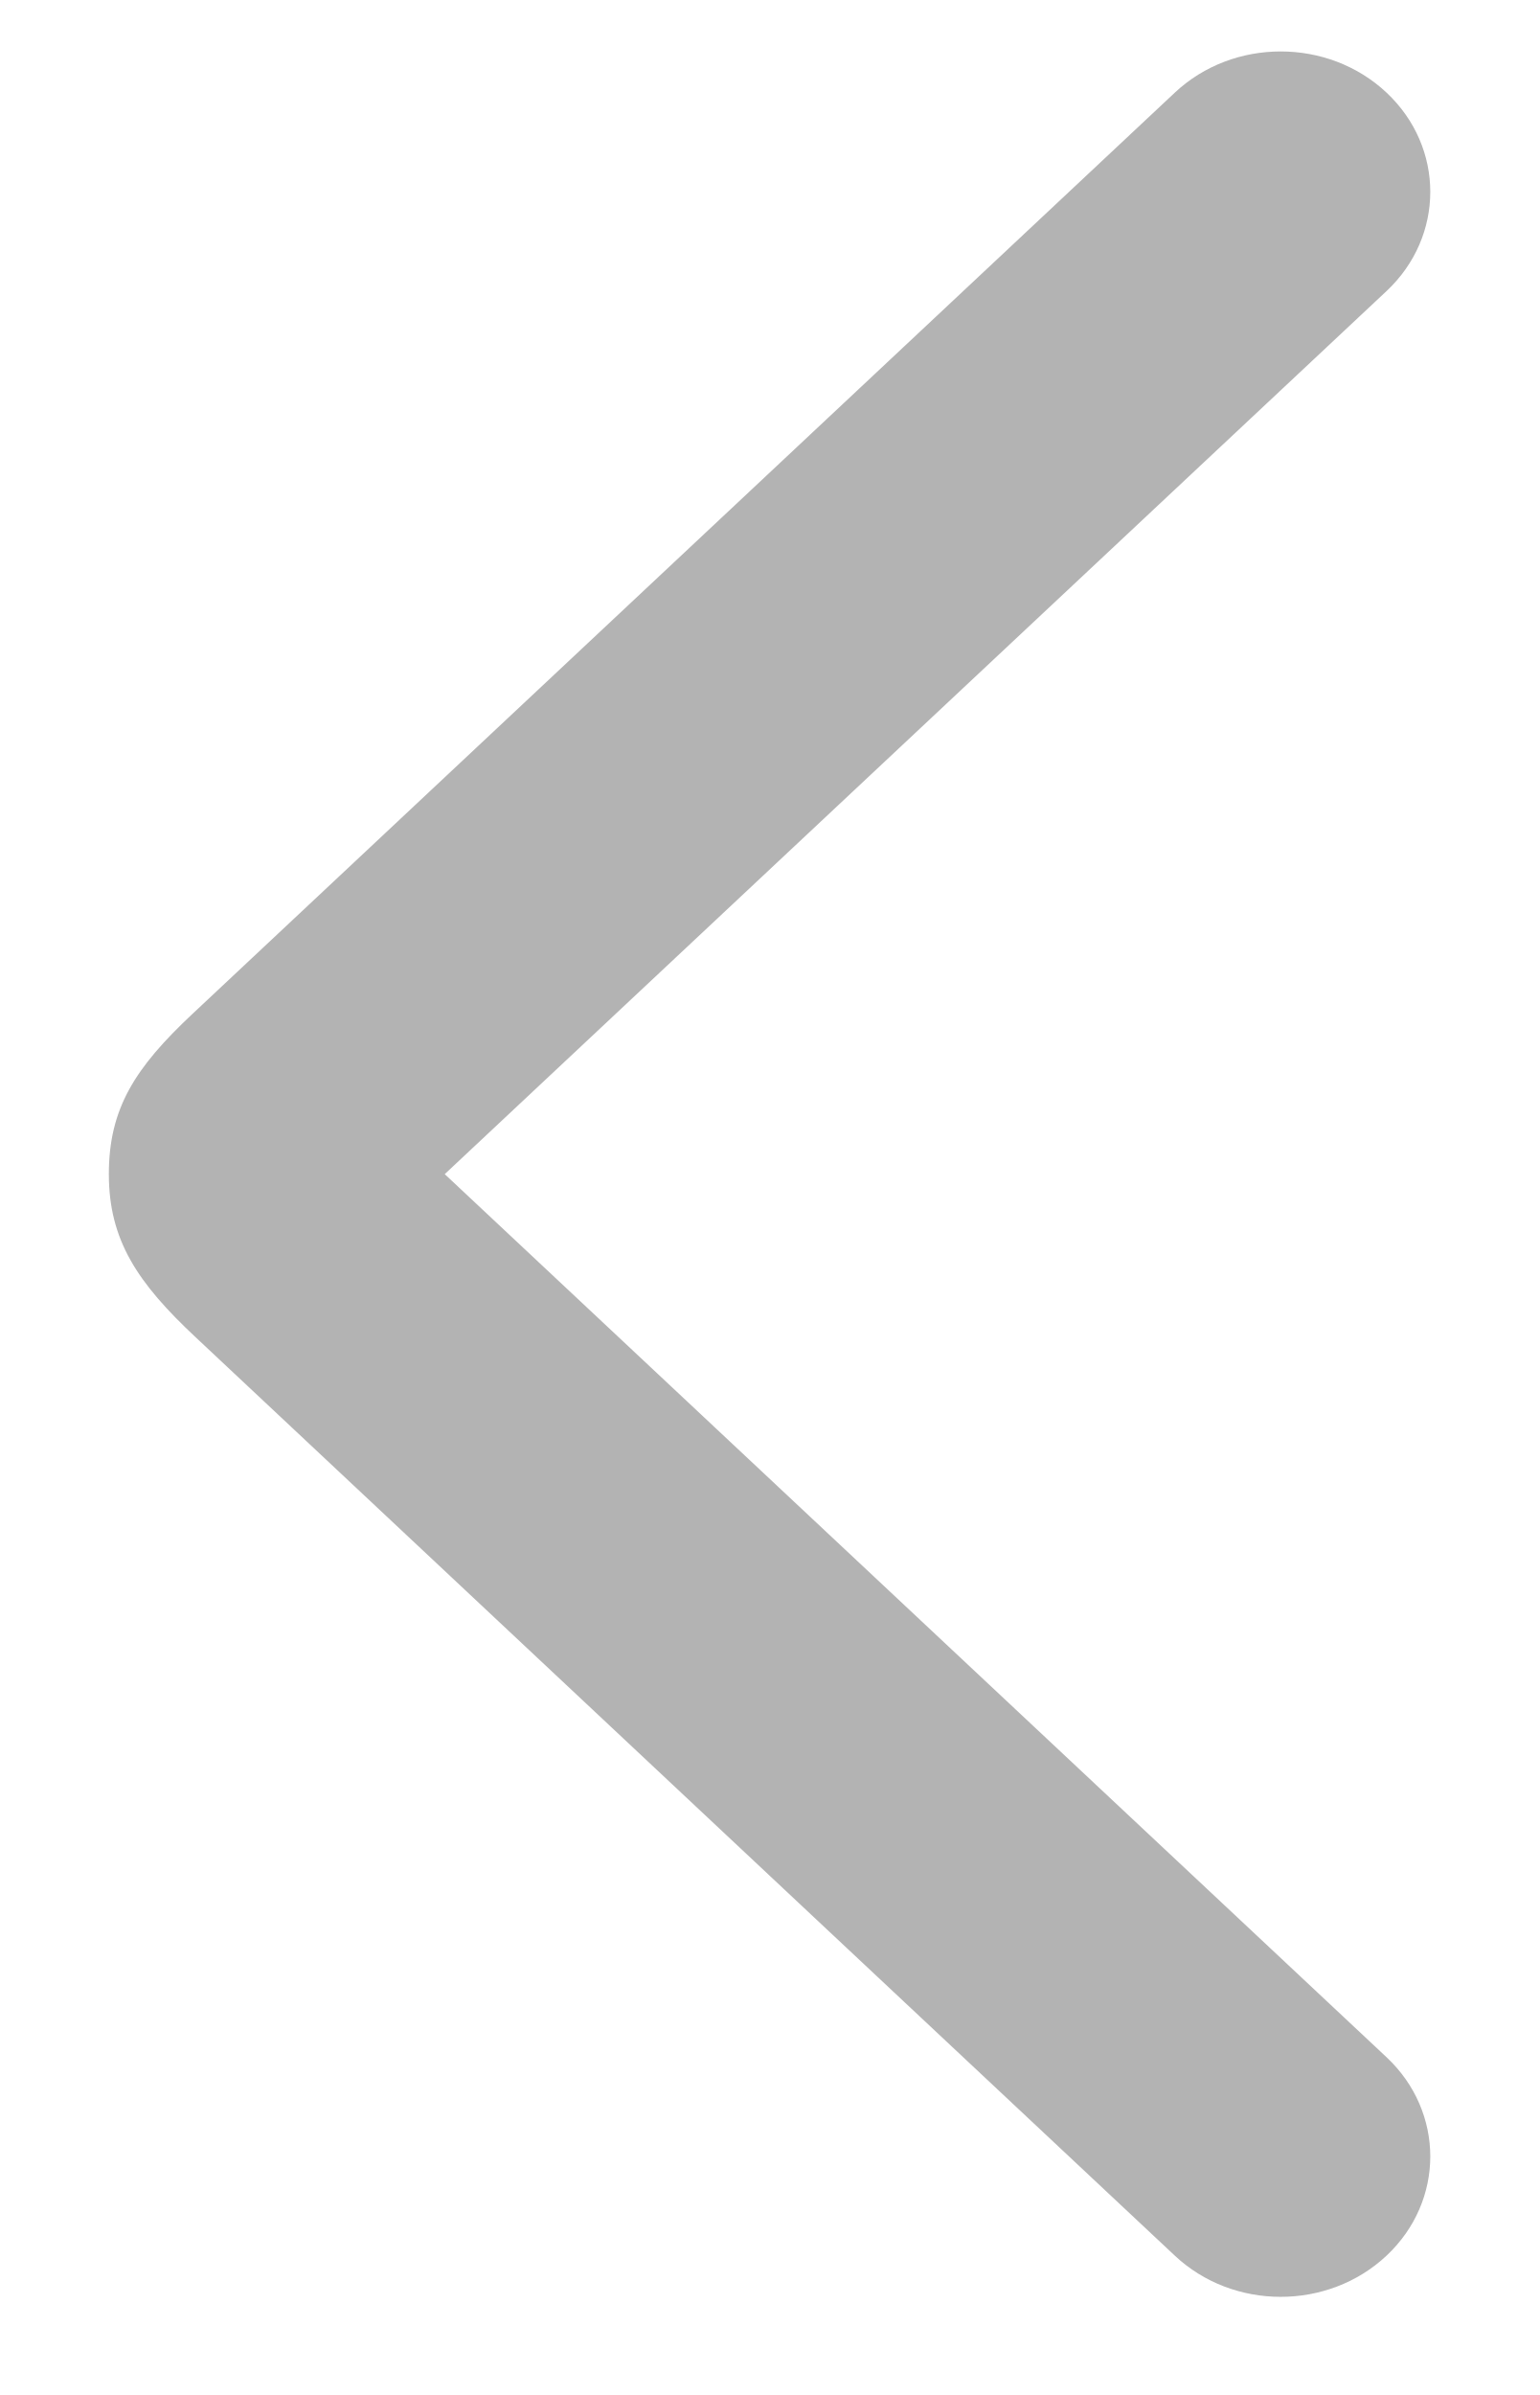
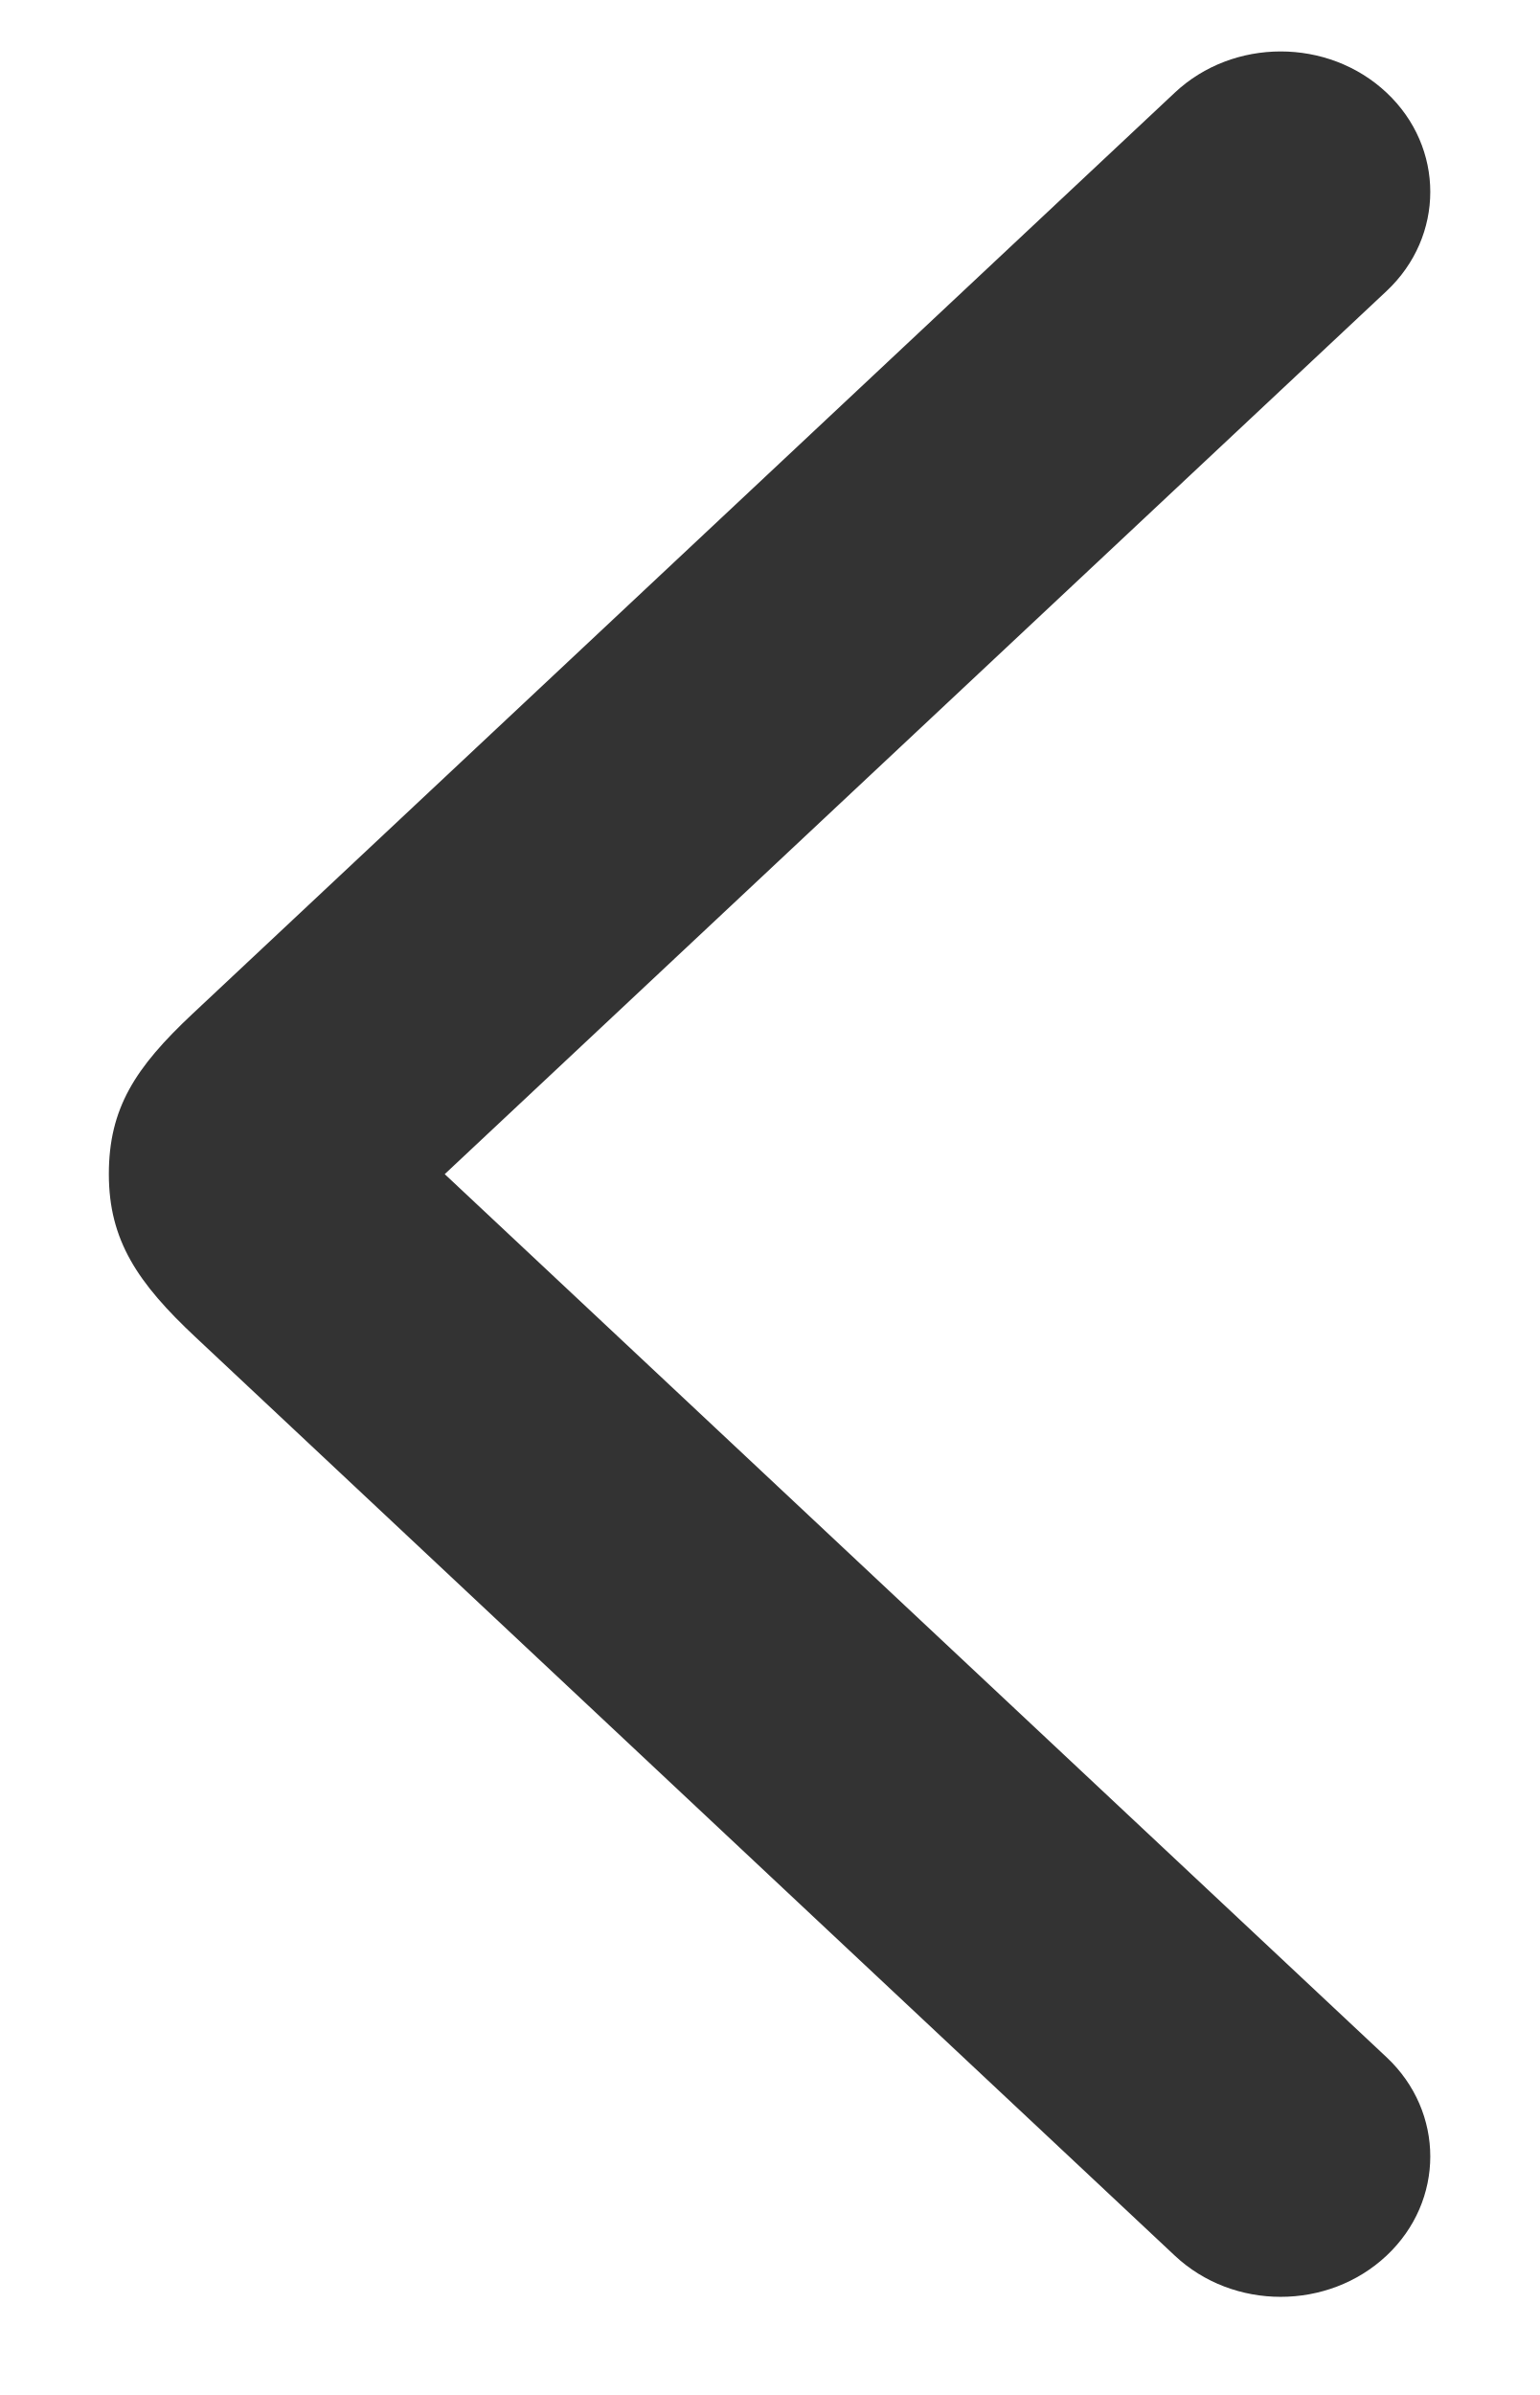
<svg xmlns="http://www.w3.org/2000/svg" xmlns:xlink="http://www.w3.org/1999/xlink" width="9px" height="14px" viewBox="0 0 9 14" version="1.1">
  <g id="Final" stroke="none" stroke-width="1" fill="none" fill-rule="evenodd">
    <g id="v1-3-1-home-dashboard-footer" transform="translate(-1283, -608)">
-       <g id="favorites" transform="translate(40, 595)" opacity="0.3">
+       <g id="favorites" transform="translate(40, 595)">
        <g id="Icons-/-Arrow-Right-/-M-Copy" transform="translate(1247.5, 20) scale(-1, 1) translate(-1247.5, -20) translate(1240, 12)">
          <g id="Direct-/-Icons-/-Arrow-Right-/-M">
            <path d="M7.5,11.727 C7.114,11.727 6.877,11.572 6.565,11.24 L1.178,5.494 C0.857,5.152 0.857,4.598 1.178,4.256 C1.498,3.915 2.018,3.915 2.338,4.256 L7.5,9.763 L12.662,4.256 C12.982,3.915 13.502,3.915 13.822,4.256 C14.143,4.598 14.143,5.152 13.822,5.494 C13.822,5.494 10.244,9.311 8.454,11.219 C8.136,11.559 7.886,11.727 7.5,11.727 Z" id="path-1" />
-             <use id="icon_arrow-right_m" fill="#000000" fill-rule="nonzero" transform="translate(7.5, 7.863474) scale(-1, 1) rotate(-270) translate(-7.5, -7.863474) " xlink:href="#path-1" />
+             <use id="icon_arrow-right_m" fill="#333333" fill-rule="nonzero" transform="translate(7.5, 7.863474) scale(-1, 1) rotate(-270) translate(-7.5, -7.863474) " xlink:href="#path-1" />
          </g>
        </g>
      </g>
    </g>
  </g>
</svg>
